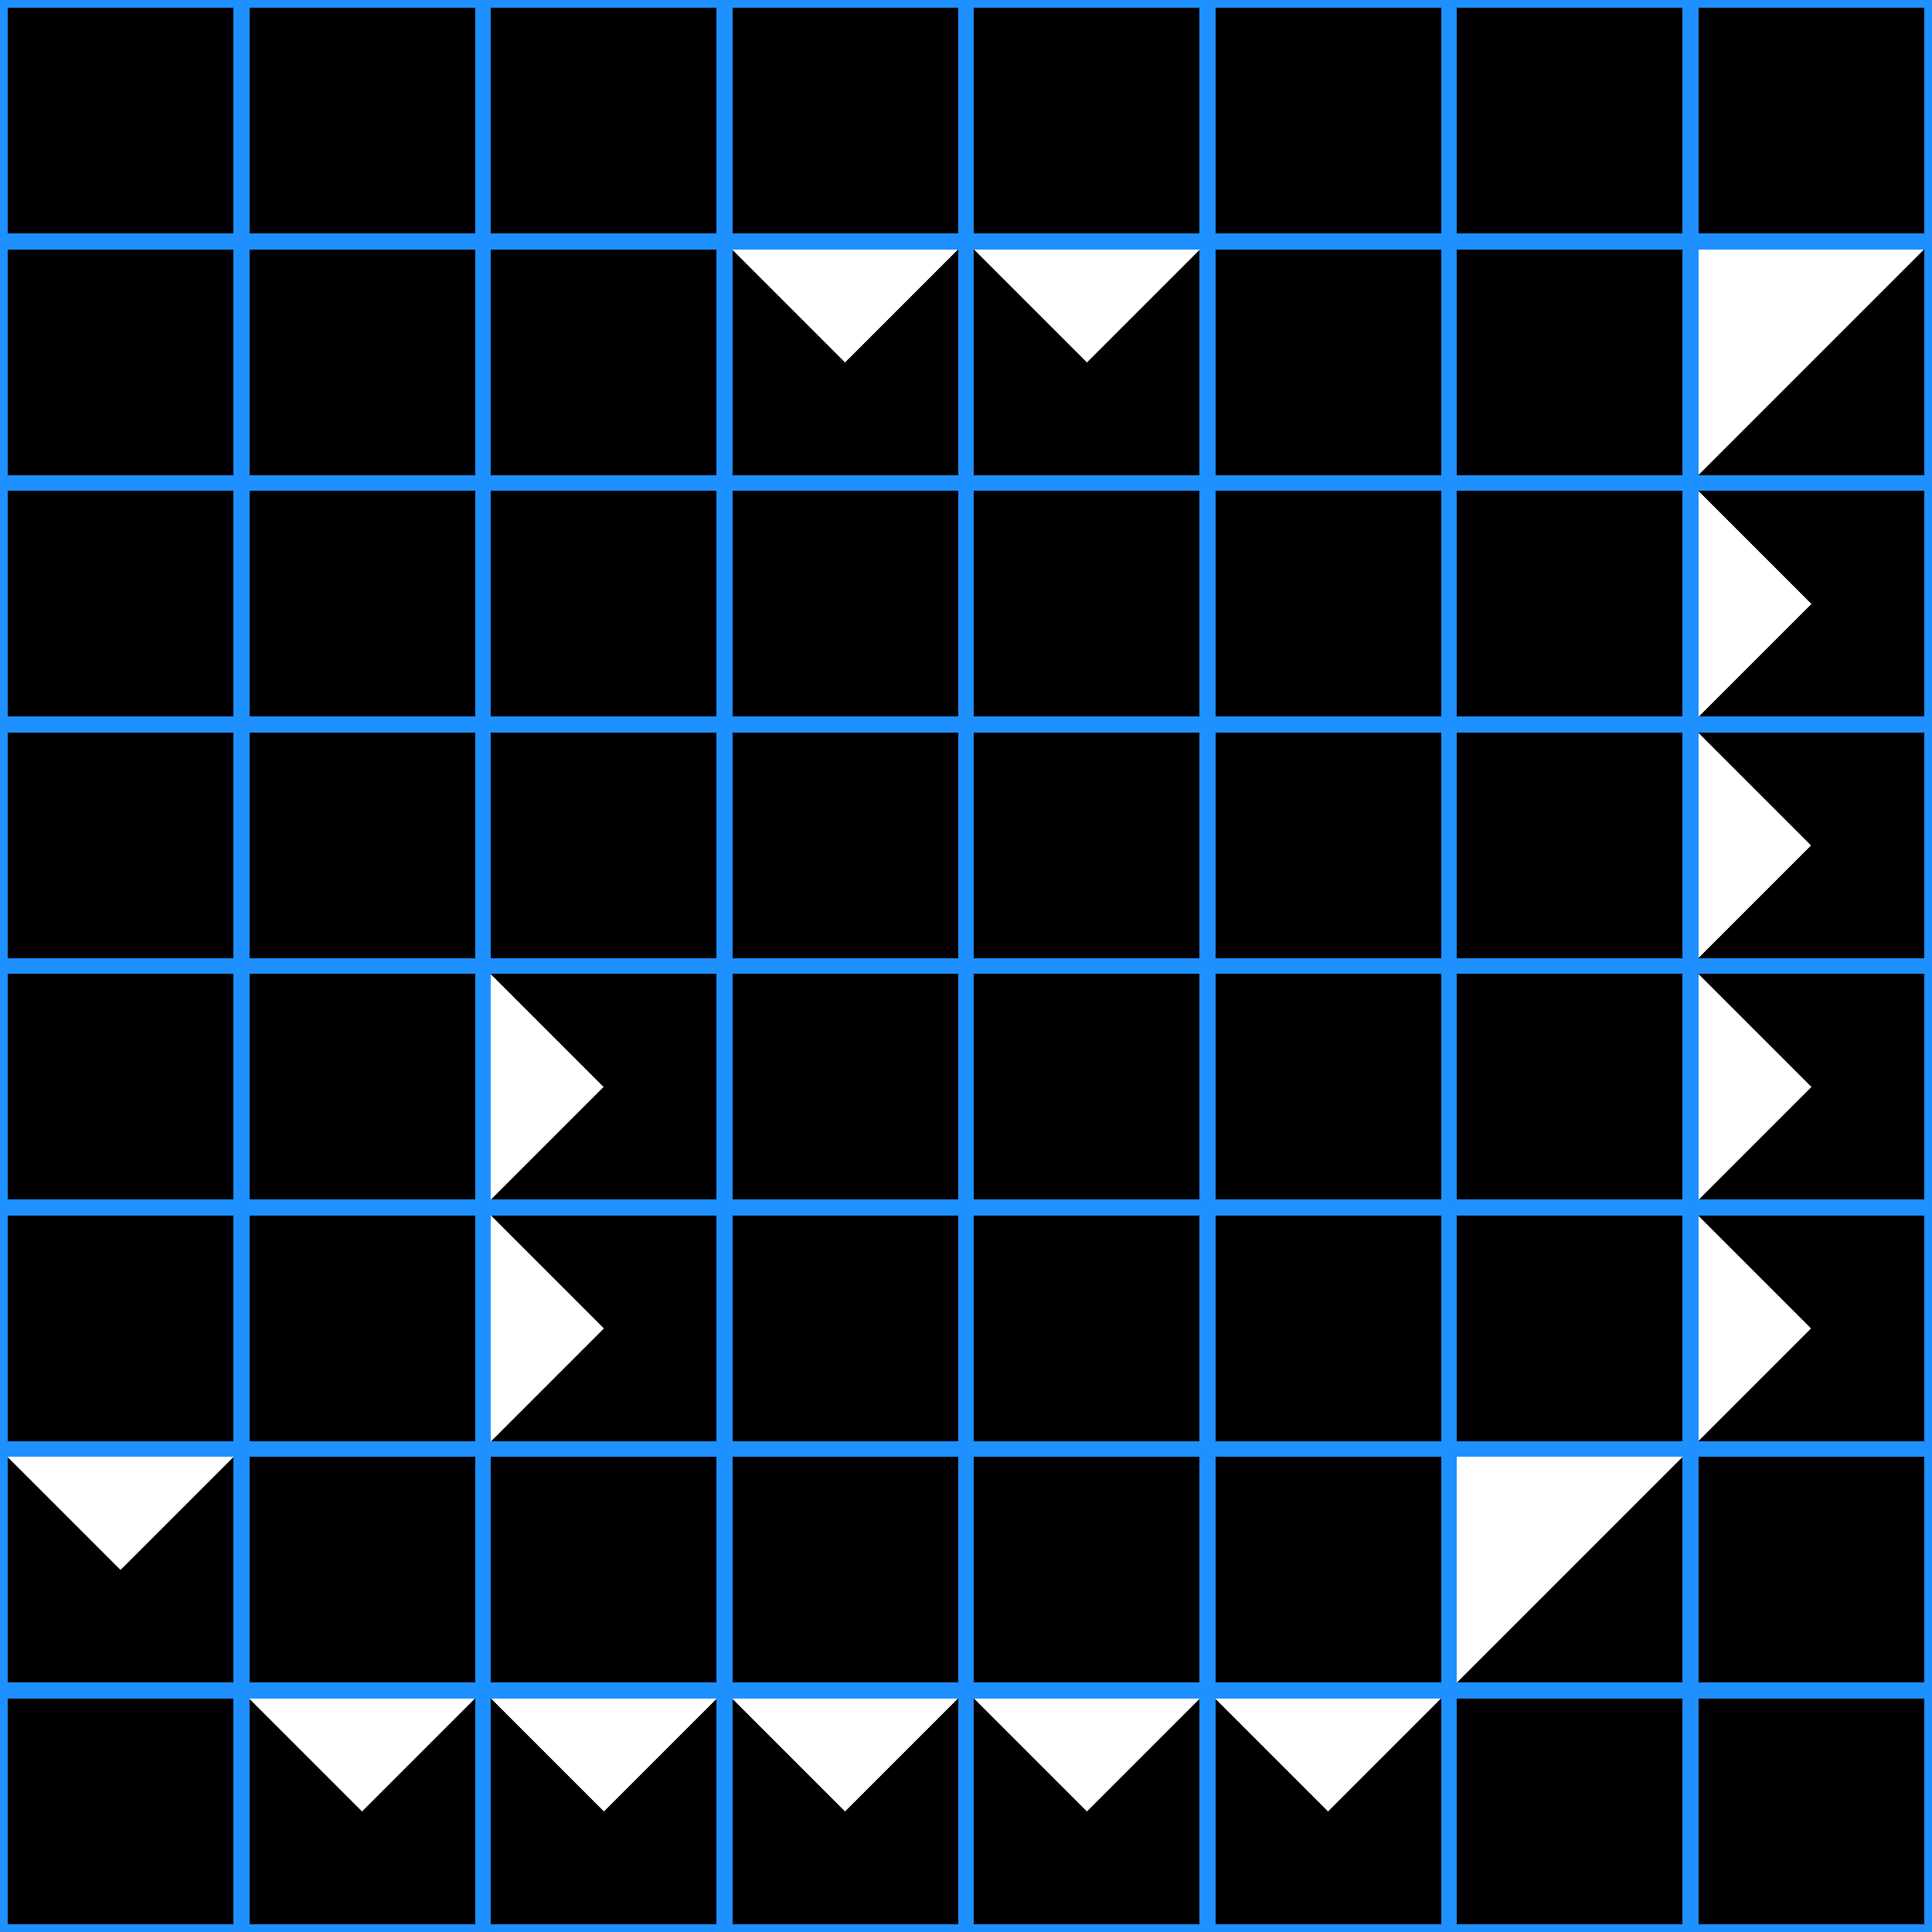
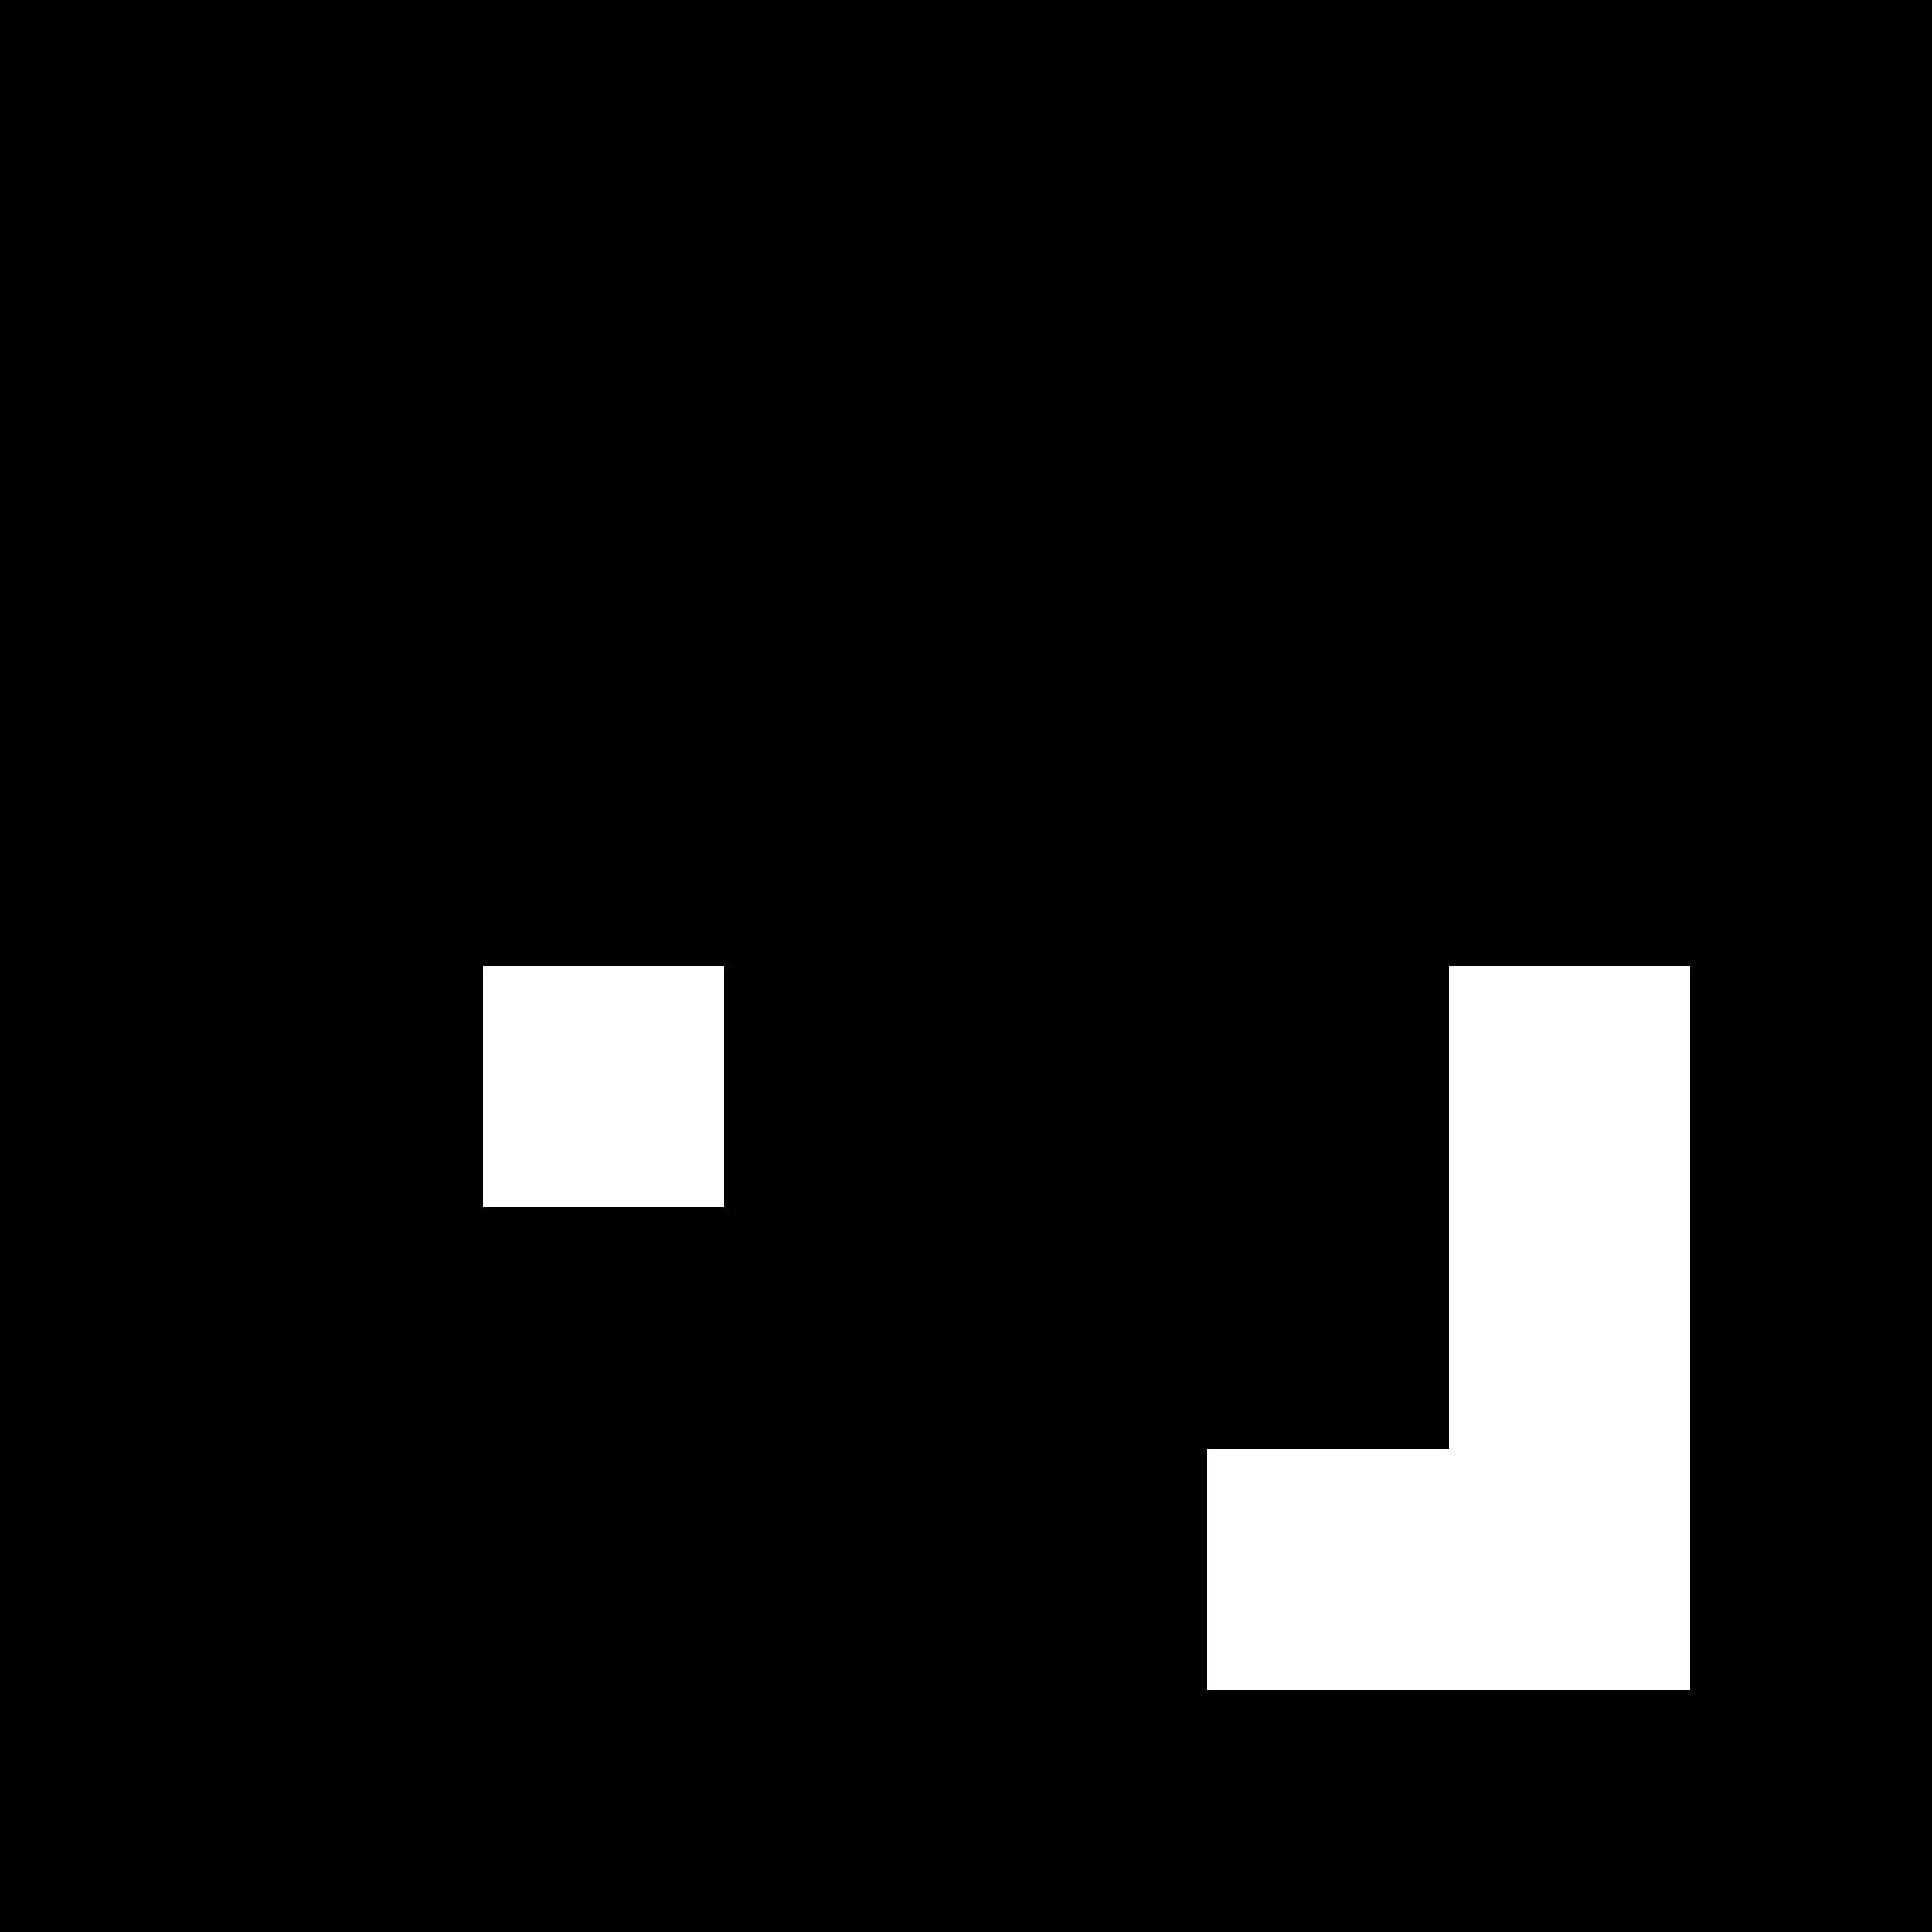
<svg xmlns="http://www.w3.org/2000/svg" width="240" height="240" viewBox="0 0 240 240">
  <rect x="0" y="0" width="240" height="240" fill="#fff" />
  <g fill="#000" shape-rendering="crispEdges">
    <polygon id="r0c0-top" points="0,0 30,0 15,15" />
    <polygon id="r0c0-right" points="30,0 30,30 15,15" />
    <polygon id="r0c0-bottom" points="30,30 0,30 15,15" />
    <polygon id="r0c0-left" points="0,30 0,0 15,15" />
    <polygon id="r0c1-top" points="30,0 60,0 45,15" />
    <polygon id="r0c1-right" points="60,0 60,30 45,15" />
    <polygon id="r0c1-bottom" points="60,30 30,30 45,15" />
    <polygon id="r0c1-left" points="30,30 30,0 45,15" />
    <polygon id="r0c2-top" points="60,0 90,0 75,15" />
    <polygon id="r0c2-right" points="90,0 90,30 75,15" />
    <polygon id="r0c2-bottom" points="90,30 60,30 75,15" />
    <polygon id="r0c2-left" points="60,30 60,0 75,15" />
    <polygon id="r0c3-top" points="90,0 120,0 105,15" />
    <polygon id="r0c3-right" points="120,0 120,30 105,15" />
    <polygon id="r0c3-bottom" points="120,30 90,30 105,15" />
    <polygon id="r0c3-left" points="90,30 90,0 105,15" />
    <polygon id="r0c4-top" points="120,0 150,0 135,15" />
    <polygon id="r0c4-right" points="150,0 150,30 135,15" />
    <polygon id="r0c4-bottom" points="150,30 120,30 135,15" />
    <polygon id="r0c4-left" points="120,30 120,0 135,15" />
    <polygon id="r0c5-top" points="150,0 180,0 165,15" />
    <polygon id="r0c5-right" points="180,0 180,30 165,15" />
    <polygon id="r0c5-bottom" points="180,30 150,30 165,15" />
    <polygon id="r0c5-left" points="150,30 150,0 165,15" />
    <polygon id="r0c6-top" points="180,0 210,0 195,15" />
    <polygon id="r0c6-right" points="210,0 210,30 195,15" />
    <polygon id="r0c6-bottom" points="210,30 180,30 195,15" />
    <polygon id="r0c6-left" points="180,30 180,0 195,15" />
    <polygon id="r0c7-top" points="210,0 240,0 225,15" />
    <polygon id="r0c7-right" points="240,0 240,30 225,15" />
    <polygon id="r0c7-bottom" points="240,30 210,30 225,15" />
    <polygon id="r0c7-left" points="210,30 210,0 225,15" />
    <polygon id="r1c0-top" points="0,30 30,30 15,45" />
    <polygon id="r1c0-right" points="30,30 30,60 15,45" />
    <polygon id="r1c0-bottom" points="30,60 0,60 15,45" />
    <polygon id="r1c0-left" points="0,60 0,30 15,45" />
    <polygon id="r1c1-top" points="30,30 60,30 45,45" />
    <polygon id="r1c1-right" points="60,30 60,60 45,45" />
    <polygon id="r1c1-bottom" points="60,60 30,60 45,45" />
    <polygon id="r1c1-left" points="30,60 30,30 45,45" />
    <polygon id="r1c2-top" points="60,30 90,30 75,45" />
    <polygon id="r1c2-right" points="90,30 90,60 75,45" />
    <polygon id="r1c2-bottom" points="90,60 60,60 75,45" />
    <polygon id="r1c2-left" points="60,60 60,30 75,45" />
+     <polygon id="r1c3-top" points="90,30 120,30 105,45" />
    <polygon id="r1c3-right" points="120,30 120,60 105,45" />
    <polygon id="r1c3-bottom" points="120,60 90,60 105,45" />
    <polygon id="r1c3-left" points="90,60 90,30 105,45" />
+     <polygon id="r1c4-top" points="120,30 150,30 135,45" />
    <polygon id="r1c4-right" points="150,30 150,60 135,45" />
    <polygon id="r1c4-bottom" points="150,60 120,60 135,45" />
    <polygon id="r1c4-left" points="120,60 120,30 135,45" />
    <polygon id="r1c5-top" points="150,30 180,30 165,45" />
    <polygon id="r1c5-right" points="180,30 180,60 165,45" />
    <polygon id="r1c5-bottom" points="180,60 150,60 165,45" />
    <polygon id="r1c5-left" points="150,60 150,30 165,45" />
    <polygon id="r1c6-top" points="180,30 210,30 195,45" />
    <polygon id="r1c6-right" points="210,30 210,60 195,45" />
    <polygon id="r1c6-bottom" points="210,60 180,60 195,45" />
    <polygon id="r1c6-left" points="180,60 180,30 195,45" />
+     <polygon id="r1c7-top" points="210,30 240,30 225,45" />
    <polygon id="r1c7-right" points="240,30 240,60 225,45" />
    <polygon id="r1c7-bottom" points="240,60 210,60 225,45" />
+     <polygon id="r1c7-left" points="210,60 210,30 225,45" />
    <polygon id="r2c0-top" points="0,60 30,60 15,75" />
    <polygon id="r2c0-right" points="30,60 30,90 15,75" />
    <polygon id="r2c0-bottom" points="30,90 0,90 15,75" />
    <polygon id="r2c0-left" points="0,90 0,60 15,75" />
    <polygon id="r2c1-top" points="30,60 60,60 45,75" />
    <polygon id="r2c1-right" points="60,60 60,90 45,75" />
    <polygon id="r2c1-bottom" points="60,90 30,90 45,75" />
    <polygon id="r2c1-left" points="30,90 30,60 45,75" />
    <polygon id="r2c2-top" points="60,60 90,60 75,75" />
    <polygon id="r2c2-right" points="90,60 90,90 75,75" />
    <polygon id="r2c2-bottom" points="90,90 60,90 75,75" />
    <polygon id="r2c2-left" points="60,90 60,60 75,75" />
    <polygon id="r2c3-top" points="90,60 120,60 105,75" />
    <polygon id="r2c3-right" points="120,60 120,90 105,75" />
    <polygon id="r2c3-bottom" points="120,90 90,90 105,75" />
    <polygon id="r2c3-left" points="90,90 90,60 105,75" />
    <polygon id="r2c4-top" points="120,60 150,60 135,75" />
    <polygon id="r2c4-right" points="150,60 150,90 135,75" />
    <polygon id="r2c4-bottom" points="150,90 120,90 135,75" />
    <polygon id="r2c4-left" points="120,90 120,60 135,75" />
    <polygon id="r2c5-top" points="150,60 180,60 165,75" />
    <polygon id="r2c5-right" points="180,60 180,90 165,75" />
    <polygon id="r2c5-bottom" points="180,90 150,90 165,75" />
    <polygon id="r2c5-left" points="150,90 150,60 165,75" />
    <polygon id="r2c6-top" points="180,60 210,60 195,75" />
    <polygon id="r2c6-right" points="210,60 210,90 195,75" />
    <polygon id="r2c6-bottom" points="210,90 180,90 195,75" />
    <polygon id="r2c6-left" points="180,90 180,60 195,75" />
    <polygon id="r2c7-top" points="210,60 240,60 225,75" />
    <polygon id="r2c7-right" points="240,60 240,90 225,75" />
    <polygon id="r2c7-bottom" points="240,90 210,90 225,75" />
+     <polygon id="r2c7-left" points="210,90 210,60 225,75" />
    <polygon id="r3c0-top" points="0,90 30,90 15,105" />
    <polygon id="r3c0-right" points="30,90 30,120 15,105" />
    <polygon id="r3c0-bottom" points="30,120 0,120 15,105" />
    <polygon id="r3c0-left" points="0,120 0,90 15,105" />
    <polygon id="r3c1-top" points="30,90 60,90 45,105" />
    <polygon id="r3c1-right" points="60,90 60,120 45,105" />
    <polygon id="r3c1-bottom" points="60,120 30,120 45,105" />
    <polygon id="r3c1-left" points="30,120 30,90 45,105" />
    <polygon id="r3c2-top" points="60,90 90,90 75,105" />
    <polygon id="r3c2-right" points="90,90 90,120 75,105" />
    <polygon id="r3c2-bottom" points="90,120 60,120 75,105" />
    <polygon id="r3c2-left" points="60,120 60,90 75,105" />
    <polygon id="r3c3-top" points="90,90 120,90 105,105" />
    <polygon id="r3c3-right" points="120,90 120,120 105,105" />
    <polygon id="r3c3-bottom" points="120,120 90,120 105,105" />
    <polygon id="r3c3-left" points="90,120 90,90 105,105" />
    <polygon id="r3c4-top" points="120,90 150,90 135,105" />
    <polygon id="r3c4-right" points="150,90 150,120 135,105" />
    <polygon id="r3c4-bottom" points="150,120 120,120 135,105" />
    <polygon id="r3c4-left" points="120,120 120,90 135,105" />
    <polygon id="r3c5-top" points="150,90 180,90 165,105" />
    <polygon id="r3c5-right" points="180,90 180,120 165,105" />
    <polygon id="r3c5-bottom" points="180,120 150,120 165,105" />
    <polygon id="r3c5-left" points="150,120 150,90 165,105" />
    <polygon id="r3c6-top" points="180,90 210,90 195,105" />
    <polygon id="r3c6-right" points="210,90 210,120 195,105" />
    <polygon id="r3c6-bottom" points="210,120 180,120 195,105" />
    <polygon id="r3c6-left" points="180,120 180,90 195,105" />
    <polygon id="r3c7-top" points="210,90 240,90 225,105" />
    <polygon id="r3c7-right" points="240,90 240,120 225,105" />
    <polygon id="r3c7-bottom" points="240,120 210,120 225,105" />
+     <polygon id="r3c7-left" points="210,120 210,90 225,105" />
    <polygon id="r4c0-top" points="0,120 30,120 15,135" />
    <polygon id="r4c0-right" points="30,120 30,150 15,135" />
    <polygon id="r4c0-bottom" points="30,150 0,150 15,135" />
    <polygon id="r4c0-left" points="0,150 0,120 15,135" />
    <polygon id="r4c1-top" points="30,120 60,120 45,135" />
    <polygon id="r4c1-right" points="60,120 60,150 45,135" />
    <polygon id="r4c1-bottom" points="60,150 30,150 45,135" />
    <polygon id="r4c1-left" points="30,150 30,120 45,135" />
-     <polygon id="r4c2-top" points="60,120 90,120 75,135" />
-     <polygon id="r4c2-right" points="90,120 90,150 75,135" />
-     <polygon id="r4c2-bottom" points="90,150 60,150 75,135" />
    <polygon id="r4c3-top" points="90,120 120,120 105,135" />
    <polygon id="r4c3-right" points="120,120 120,150 105,135" />
    <polygon id="r4c3-bottom" points="120,150 90,150 105,135" />
    <polygon id="r4c3-left" points="90,150 90,120 105,135" />
    <polygon id="r4c4-top" points="120,120 150,120 135,135" />
    <polygon id="r4c4-right" points="150,120 150,150 135,135" />
    <polygon id="r4c4-bottom" points="150,150 120,150 135,135" />
    <polygon id="r4c4-left" points="120,150 120,120 135,135" />
    <polygon id="r4c5-top" points="150,120 180,120 165,135" />
    <polygon id="r4c5-right" points="180,120 180,150 165,135" />
    <polygon id="r4c5-bottom" points="180,150 150,150 165,135" />
    <polygon id="r4c5-left" points="150,150 150,120 165,135" />
-     <polygon id="r4c6-top" points="180,120 210,120 195,135" />
-     <polygon id="r4c6-right" points="210,120 210,150 195,135" />
-     <polygon id="r4c6-bottom" points="210,150 180,150 195,135" />
-     <polygon id="r4c6-left" points="180,150 180,120 195,135" />
    <polygon id="r4c7-top" points="210,120 240,120 225,135" />
    <polygon id="r4c7-right" points="240,120 240,150 225,135" />
    <polygon id="r4c7-bottom" points="240,150 210,150 225,135" />
+     <polygon id="r4c7-left" points="210,150 210,120 225,135" />
    <polygon id="r5c0-top" points="0,150 30,150 15,165" />
    <polygon id="r5c0-right" points="30,150 30,180 15,165" />
    <polygon id="r5c0-bottom" points="30,180 0,180 15,165" />
    <polygon id="r5c0-left" points="0,180 0,150 15,165" />
    <polygon id="r5c1-top" points="30,150 60,150 45,165" />
    <polygon id="r5c1-right" points="60,150 60,180 45,165" />
    <polygon id="r5c1-bottom" points="60,180 30,180 45,165" />
    <polygon id="r5c1-left" points="30,180 30,150 45,165" />
    <polygon id="r5c2-top" points="60,150 90,150 75,165" />
    <polygon id="r5c2-right" points="90,150 90,180 75,165" />
    <polygon id="r5c2-bottom" points="90,180 60,180 75,165" />
+     <polygon id="r5c2-left" points="60,180 60,150 75,165" />
    <polygon id="r5c3-top" points="90,150 120,150 105,165" />
    <polygon id="r5c3-right" points="120,150 120,180 105,165" />
    <polygon id="r5c3-bottom" points="120,180 90,180 105,165" />
    <polygon id="r5c3-left" points="90,180 90,150 105,165" />
    <polygon id="r5c4-top" points="120,150 150,150 135,165" />
    <polygon id="r5c4-right" points="150,150 150,180 135,165" />
    <polygon id="r5c4-bottom" points="150,180 120,180 135,165" />
    <polygon id="r5c4-left" points="120,180 120,150 135,165" />
    <polygon id="r5c5-top" points="150,150 180,150 165,165" />
    <polygon id="r5c5-right" points="180,150 180,180 165,165" />
    <polygon id="r5c5-bottom" points="180,180 150,180 165,165" />
    <polygon id="r5c5-left" points="150,180 150,150 165,165" />
-     <polygon id="r5c6-top" points="180,150 210,150 195,165" />
-     <polygon id="r5c6-right" points="210,150 210,180 195,165" />
-     <polygon id="r5c6-bottom" points="210,180 180,180 195,165" />
-     <polygon id="r5c6-left" points="180,180 180,150 195,165" />
    <polygon id="r5c7-top" points="210,150 240,150 225,165" />
    <polygon id="r5c7-right" points="240,150 240,180 225,165" />
    <polygon id="r5c7-bottom" points="240,180 210,180 225,165" />
+     <polygon id="r5c7-left" points="210,180 210,150 225,165" />
+     <polygon id="r6c0-top" points="0,180 30,180 15,195" />
    <polygon id="r6c0-right" points="30,180 30,210 15,195" />
    <polygon id="r6c0-bottom" points="30,210 0,210 15,195" />
    <polygon id="r6c0-left" points="0,210 0,180 15,195" />
    <polygon id="r6c1-top" points="30,180 60,180 45,195" />
    <polygon id="r6c1-right" points="60,180 60,210 45,195" />
    <polygon id="r6c1-bottom" points="60,210 30,210 45,195" />
    <polygon id="r6c1-left" points="30,210 30,180 45,195" />
    <polygon id="r6c2-top" points="60,180 90,180 75,195" />
    <polygon id="r6c2-right" points="90,180 90,210 75,195" />
    <polygon id="r6c2-bottom" points="90,210 60,210 75,195" />
    <polygon id="r6c2-left" points="60,210 60,180 75,195" />
    <polygon id="r6c3-top" points="90,180 120,180 105,195" />
    <polygon id="r6c3-right" points="120,180 120,210 105,195" />
    <polygon id="r6c3-bottom" points="120,210 90,210 105,195" />
    <polygon id="r6c3-left" points="90,210 90,180 105,195" />
    <polygon id="r6c4-top" points="120,180 150,180 135,195" />
    <polygon id="r6c4-right" points="150,180 150,210 135,195" />
    <polygon id="r6c4-bottom" points="150,210 120,210 135,195" />
    <polygon id="r6c4-left" points="120,210 120,180 135,195" />
-     <polygon id="r6c5-top" points="150,180 180,180 165,195" />
-     <polygon id="r6c5-right" points="180,180 180,210 165,195" />
-     <polygon id="r6c5-bottom" points="180,210 150,210 165,195" />
-     <polygon id="r6c5-left" points="150,210 150,180 165,195" />
-     <polygon id="r6c6-right" points="210,180 210,210 195,195" />
-     <polygon id="r6c6-bottom" points="210,210 180,210 195,195" />
    <polygon id="r6c7-top" points="210,180 240,180 225,195" />
    <polygon id="r6c7-right" points="240,180 240,210 225,195" />
    <polygon id="r6c7-bottom" points="240,210 210,210 225,195" />
    <polygon id="r6c7-left" points="210,210 210,180 225,195" />
    <polygon id="r7c0-top" points="0,210 30,210 15,225" />
    <polygon id="r7c0-right" points="30,210 30,240 15,225" />
    <polygon id="r7c0-bottom" points="30,240 0,240 15,225" />
    <polygon id="r7c0-left" points="0,240 0,210 15,225" />
+     <polygon id="r7c1-top" points="30,210 60,210 45,225" />
    <polygon id="r7c1-right" points="60,210 60,240 45,225" />
    <polygon id="r7c1-bottom" points="60,240 30,240 45,225" />
    <polygon id="r7c1-left" points="30,240 30,210 45,225" />
+     <polygon id="r7c2-top" points="60,210 90,210 75,225" />
    <polygon id="r7c2-right" points="90,210 90,240 75,225" />
    <polygon id="r7c2-bottom" points="90,240 60,240 75,225" />
    <polygon id="r7c2-left" points="60,240 60,210 75,225" />
+     <polygon id="r7c3-top" points="90,210 120,210 105,225" />
    <polygon id="r7c3-right" points="120,210 120,240 105,225" />
    <polygon id="r7c3-bottom" points="120,240 90,240 105,225" />
    <polygon id="r7c3-left" points="90,240 90,210 105,225" />
+     <polygon id="r7c4-top" points="120,210 150,210 135,225" />
    <polygon id="r7c4-right" points="150,210 150,240 135,225" />
    <polygon id="r7c4-bottom" points="150,240 120,240 135,225" />
    <polygon id="r7c4-left" points="120,240 120,210 135,225" />
+     <polygon id="r7c5-top" points="150,210 180,210 165,225" />
    <polygon id="r7c5-right" points="180,210 180,240 165,225" />
    <polygon id="r7c5-bottom" points="180,240 150,240 165,225" />
    <polygon id="r7c5-left" points="150,240 150,210 165,225" />
    <polygon id="r7c6-top" points="180,210 210,210 195,225" />
    <polygon id="r7c6-right" points="210,210 210,240 195,225" />
    <polygon id="r7c6-bottom" points="210,240 180,240 195,225" />
    <polygon id="r7c6-left" points="180,240 180,210 195,225" />
    <polygon id="r7c7-top" points="210,210 240,210 225,225" />
    <polygon id="r7c7-right" points="240,210 240,240 225,225" />
    <polygon id="r7c7-bottom" points="240,240 210,240 225,225" />
    <polygon id="r7c7-left" points="210,240 210,210 225,225" />
  </g>
-   <g fill="none" stroke="#1e90ff" stroke-width="2" shape-rendering="crispEdges">
-     <line x1="0" y1="0" x2="0" y2="240" />
-     <line x1="30" y1="0" x2="30" y2="240" />
-     <line x1="60" y1="0" x2="60" y2="240" />
-     <line x1="90" y1="0" x2="90" y2="240" />
-     <line x1="120" y1="0" x2="120" y2="240" />
-     <line x1="150" y1="0" x2="150" y2="240" />
-     <line x1="180" y1="0" x2="180" y2="240" />
-     <line x1="210" y1="0" x2="210" y2="240" />
-     <line x1="240" y1="0" x2="240" y2="240" />
-     <line x1="0" y1="0" x2="240" y2="0" />
-     <line x1="0" y1="30" x2="240" y2="30" />
-     <line x1="0" y1="60" x2="240" y2="60" />
-     <line x1="0" y1="90" x2="240" y2="90" />
-     <line x1="0" y1="120" x2="240" y2="120" />
-     <line x1="0" y1="150" x2="240" y2="150" />
-     <line x1="0" y1="180" x2="240" y2="180" />
-     <line x1="0" y1="210" x2="240" y2="210" />
-     <line x1="0" y1="240" x2="240" y2="240" />
-   </g>
</svg>
